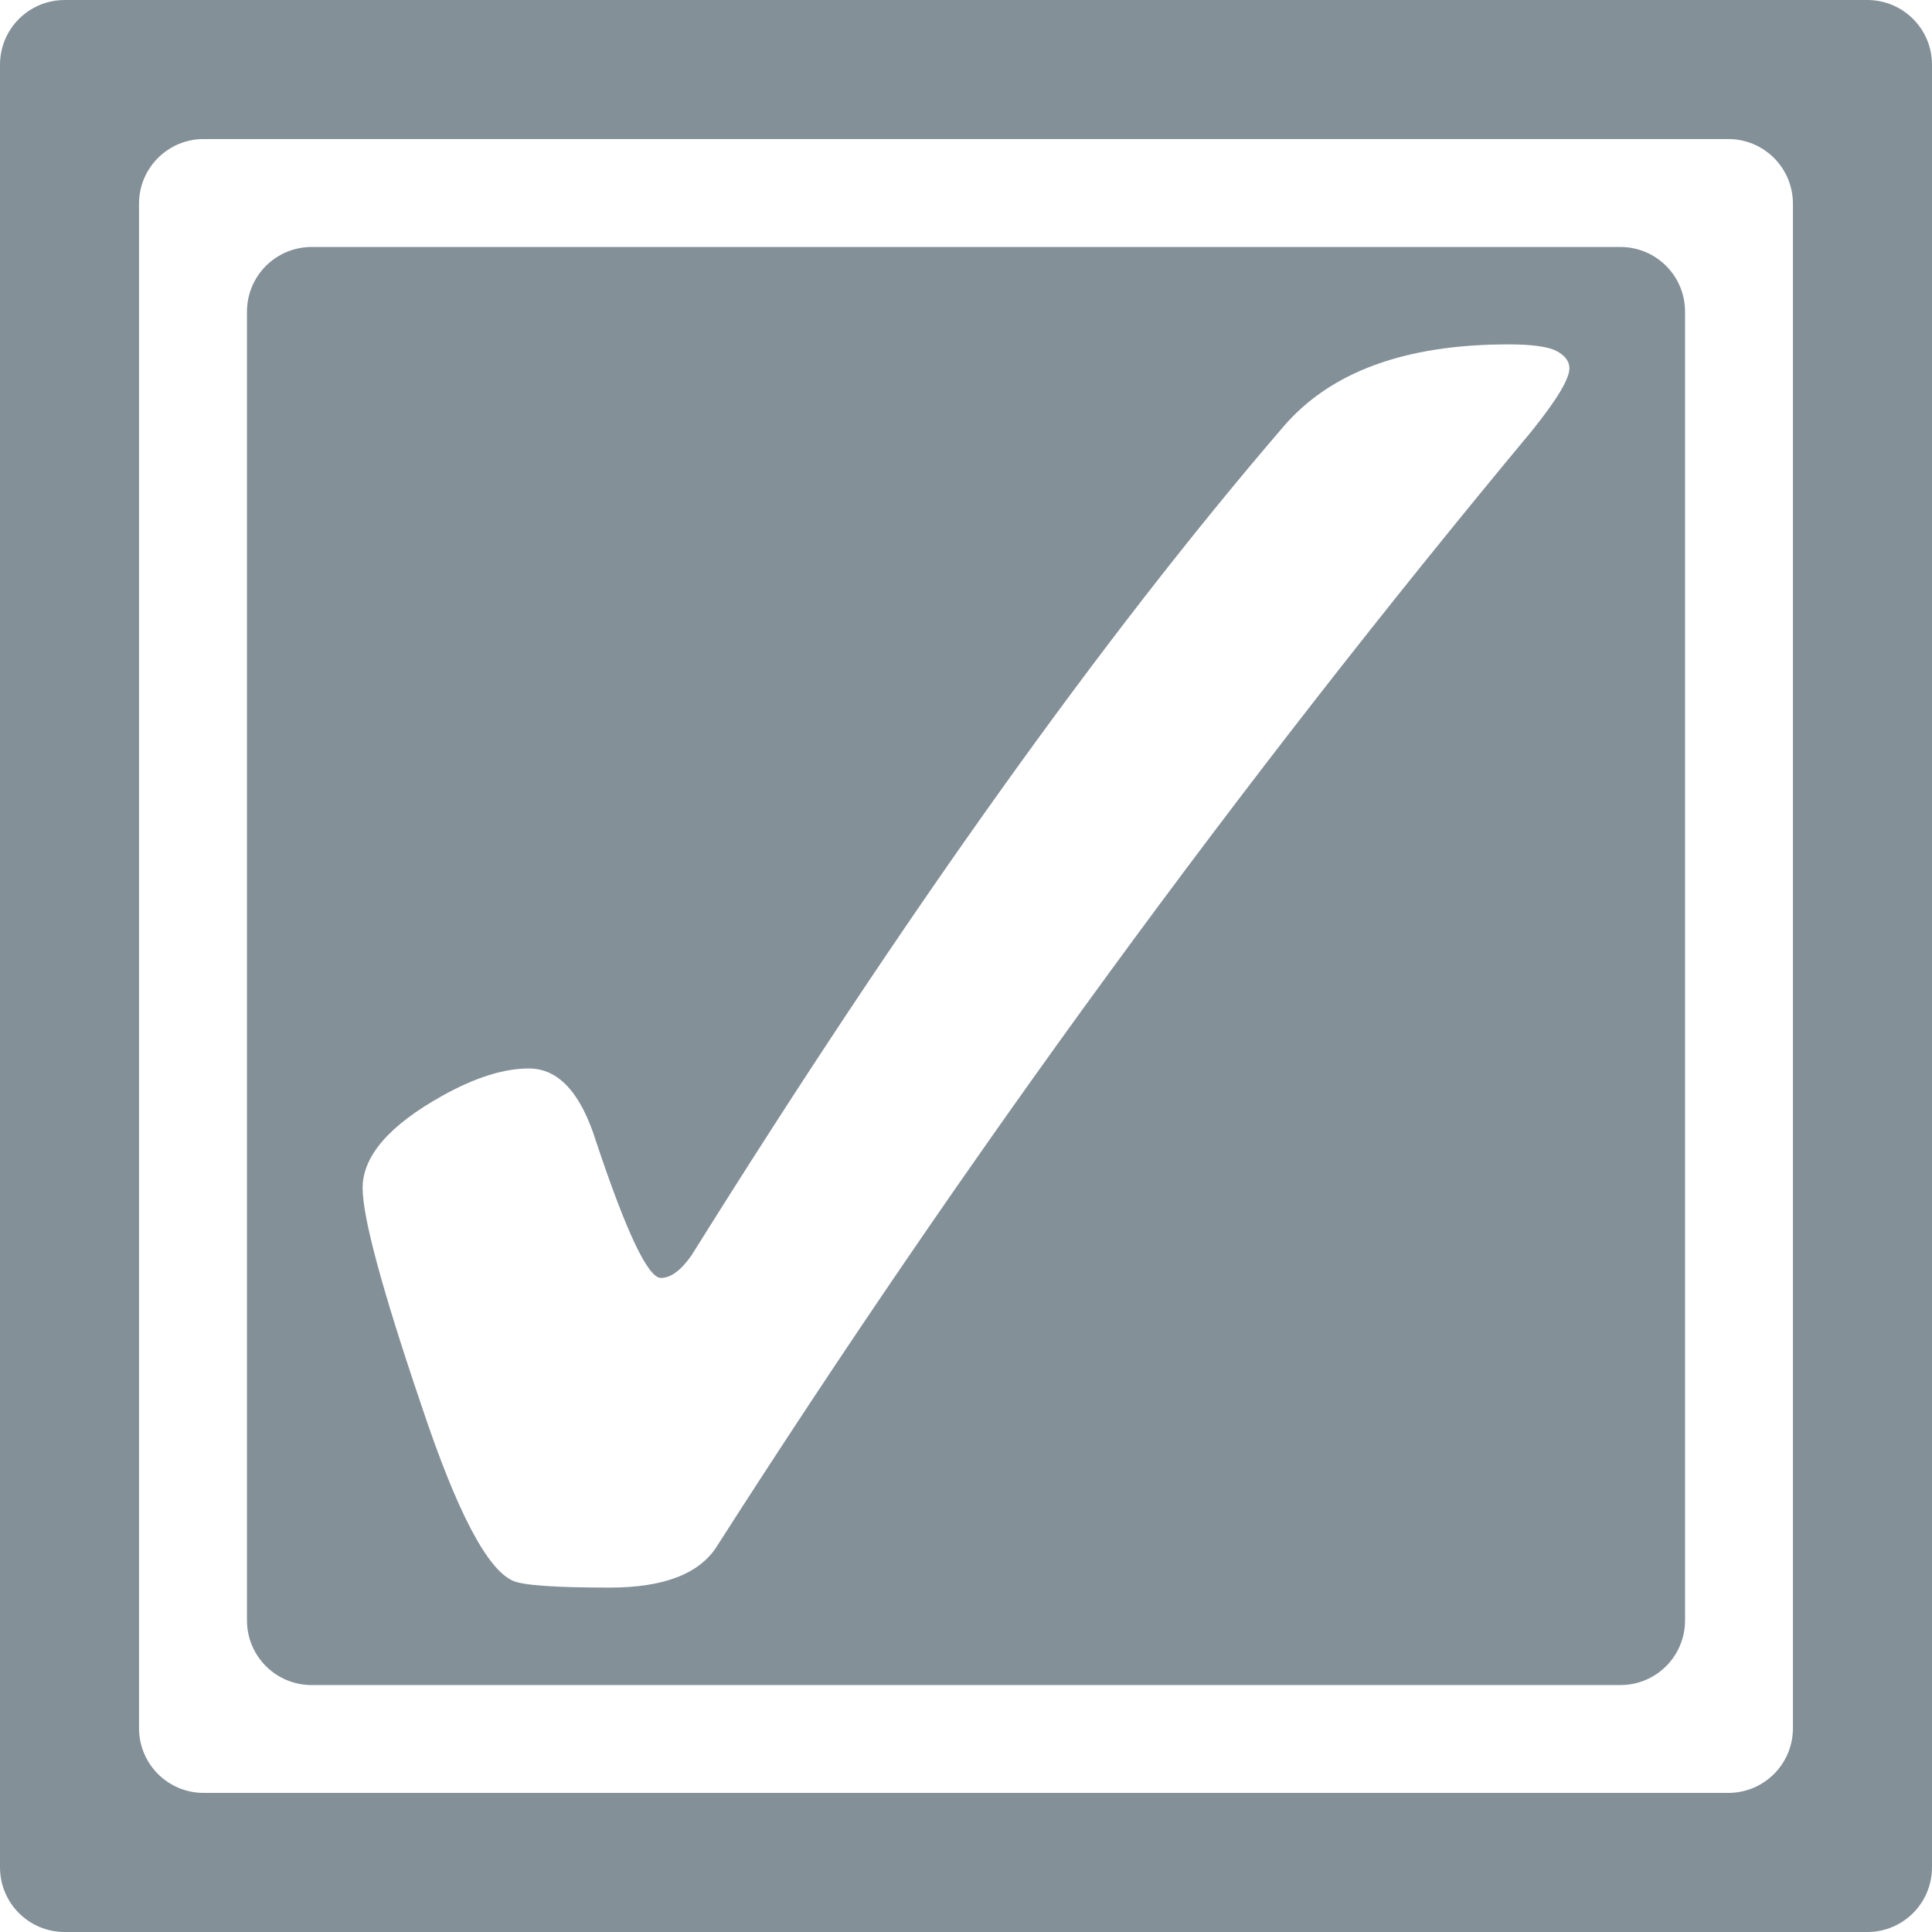
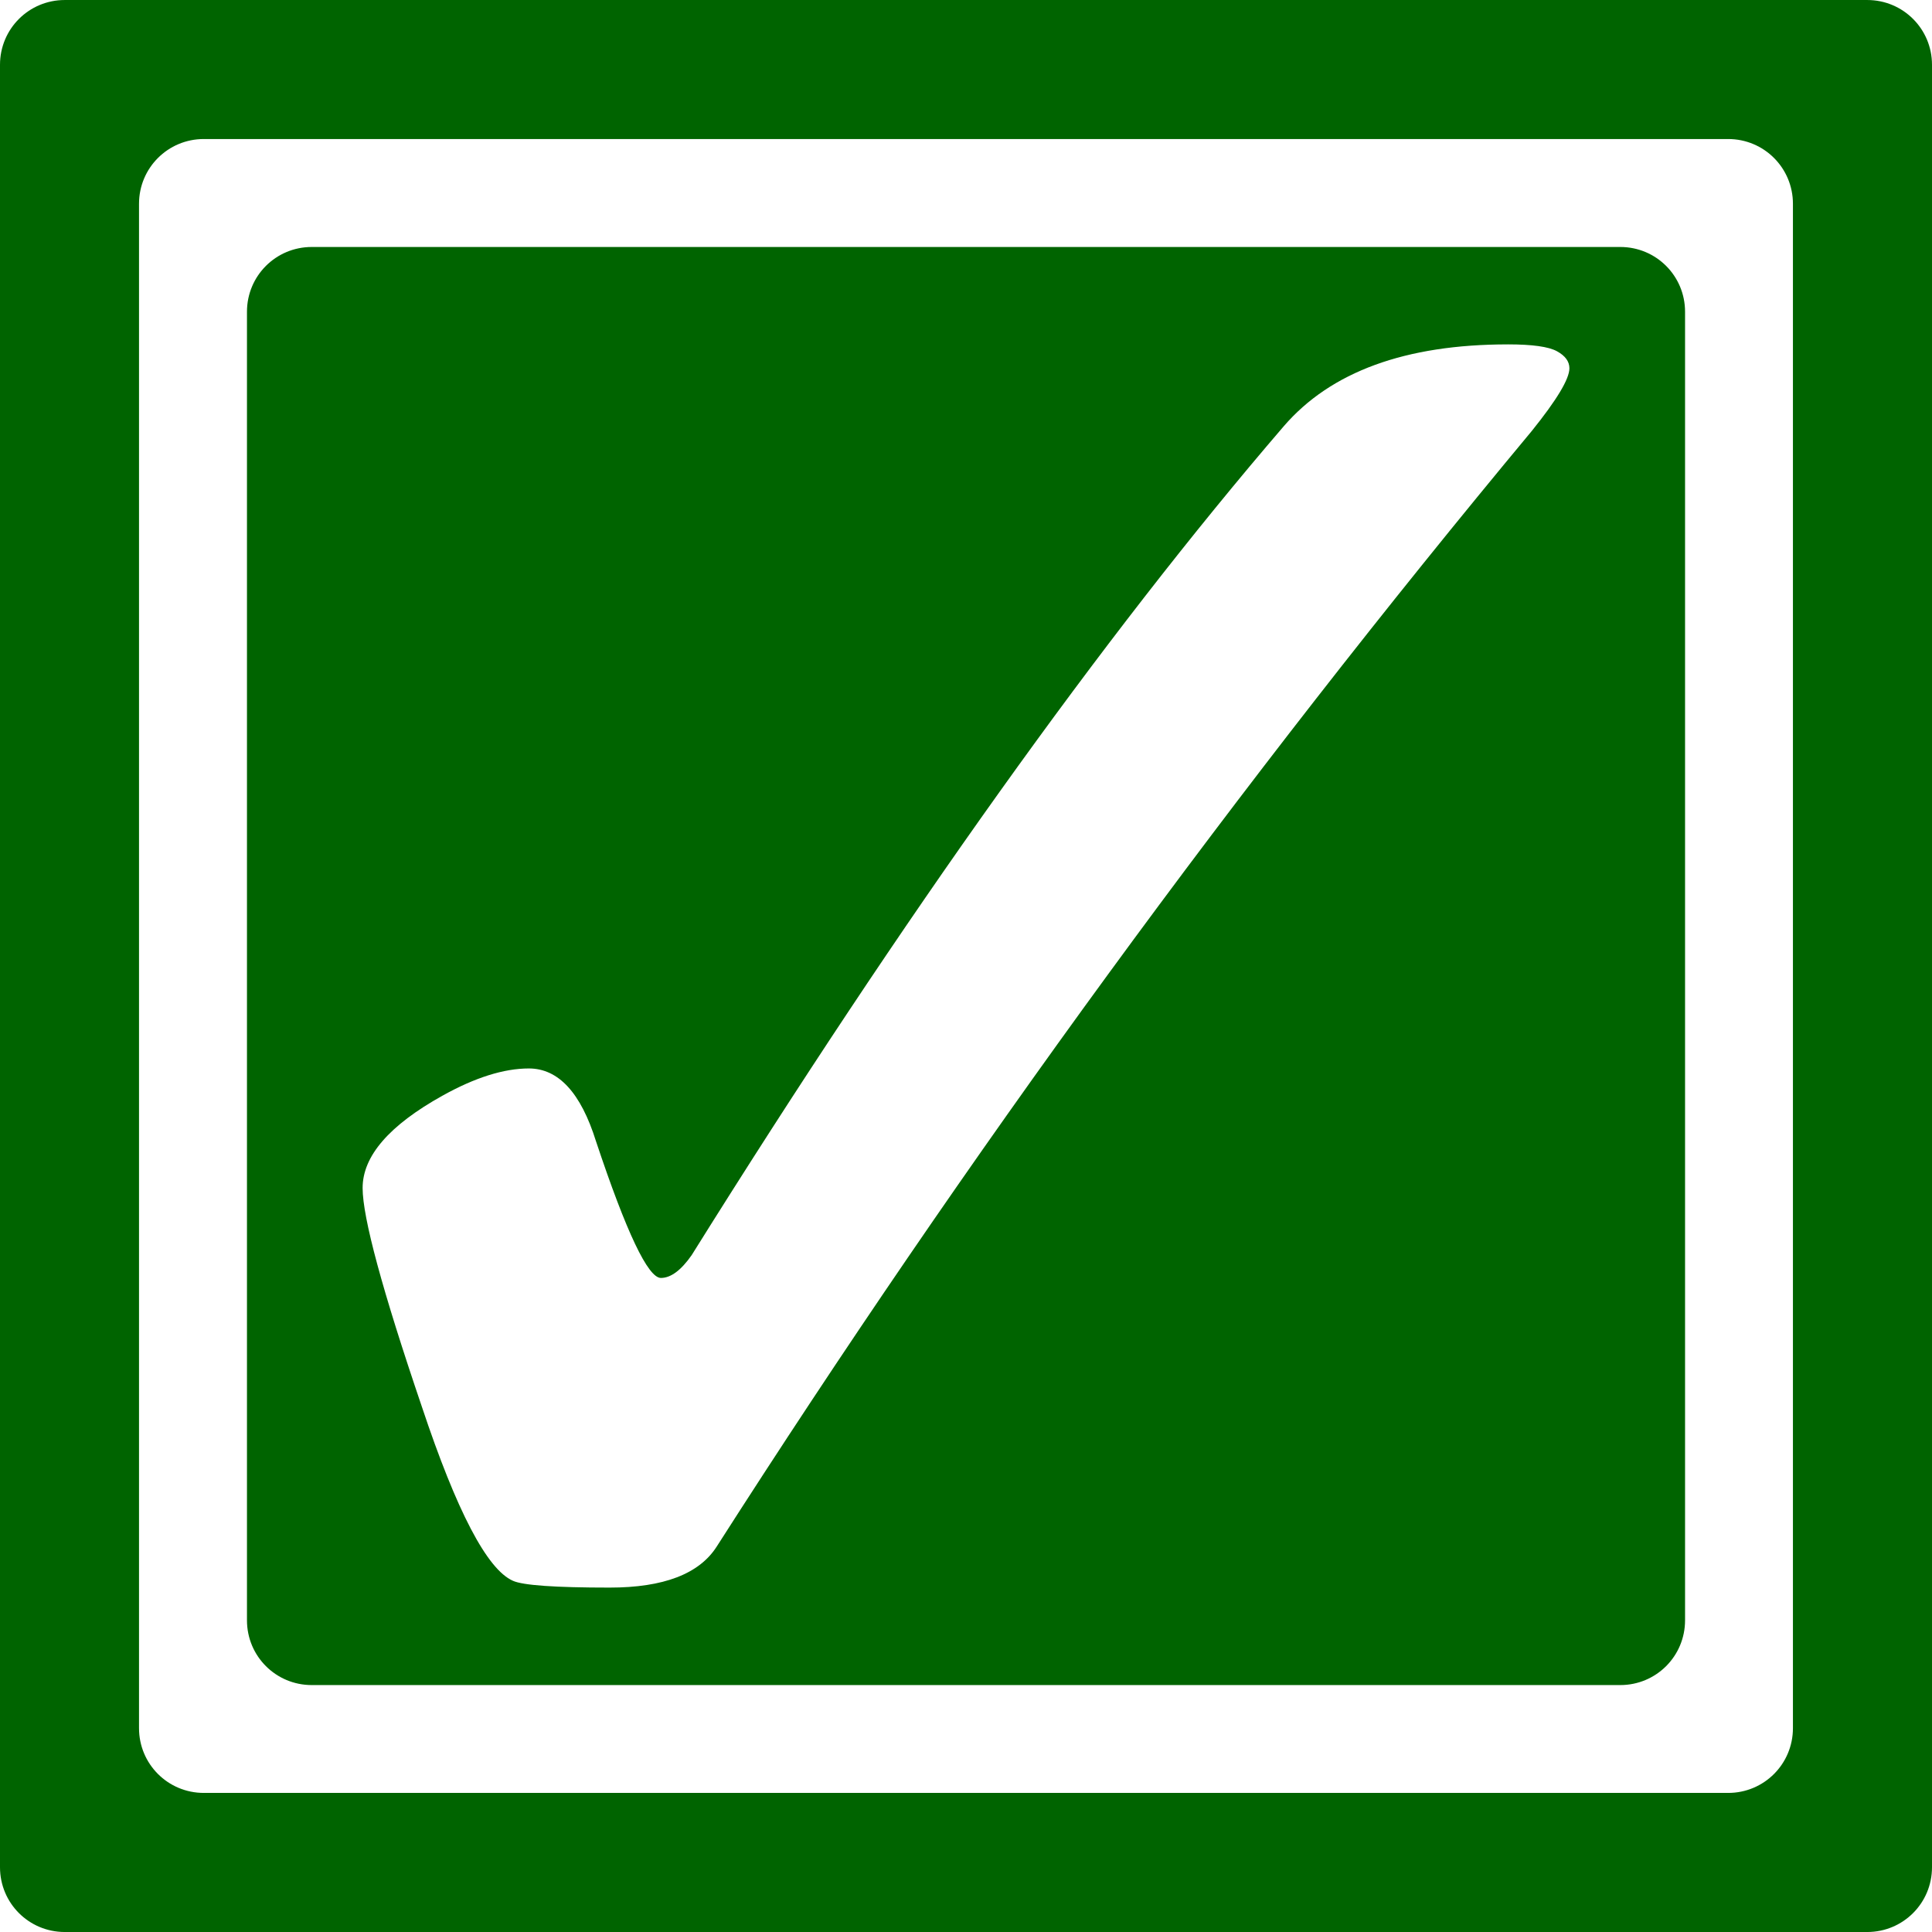
- <svg xmlns="http://www.w3.org/2000/svg" height="25" width="25" version="1.1" viewBox="0 0 149.15 149.148">
-   <path fill="#839098" d="m5 0c-2.77 0-5 2.23-5 5v139.15c0 2.77 2.23 5 5 5h139.15c2.77 0 5-2.23 5-5v-139.15c0-2.77-2.23-5-5-5h-139.15zm10.734 10.732h117.68c2.77 0 5 2.23 5 5v117.68c0 2.77-2.23 5-5 5h-117.68c-2.77 0-5.002-2.23-5.002-5v-117.68c0-2.77 2.232-5 5.002-5zm8.332 8.334c-2.77 0-5 2.23-5 5v101.02c0 2.77 2.23 5 5 5h101.02c2.77 0 5-2.23 5-5v-101.02c0-2.77-2.23-5-5-5h-101.02zm92.346 7.519c1.875 0 3.135 0.176 3.779 0.527 0.645 0.352 0.967 0.791 0.967 1.318 0 0.82-0.967 2.432-2.9 4.834-22.617 27.188-43.594 55.898-62.93 86.133-1.348 2.109-4.102 3.164-8.262 3.164-4.219 0-6.709-0.176-7.471-0.527-1.992-0.879-4.336-5.361-7.031-13.447-3.047-8.965-4.57-14.59-4.57-16.875 0-2.461 2.051-4.834 6.152-7.119 2.519-1.406 4.746-2.109 6.68-2.109 2.285 0 4.014 1.875 5.186 5.625 2.344 7.031 4.014 10.547 5.01 10.547 0.762 0 1.553-0.586 2.373-1.758 16.465-26.367 31.699-47.695 45.703-63.984 3.633-4.219 9.404-6.328 17.314-6.328z" />
+ <svg xmlns="http://www.w3.org/2000/svg" class="checkbox" height="25" width="25" version="1.1" viewBox="0 0 149.15 149.148">
+   <path d="m5 0c-2.77 0-5 2.23-5 5v139.15c0 2.77 2.23 5 5 5h139.15c2.77 0 5-2.23 5-5v-139.15c0-2.77-2.23-5-5-5h-139.15zm10.734 10.732h117.68c2.77 0 5 2.23 5 5v117.68c0 2.77-2.23 5-5 5h-117.68c-2.77 0-5.002-2.23-5.002-5v-117.68c0-2.77 2.232-5 5.002-5zm8.332 8.334c-2.77 0-5 2.23-5 5v101.02c0 2.77 2.23 5 5 5h101.02c2.77 0 5-2.23 5-5v-101.02c0-2.77-2.23-5-5-5h-101.02zm92.346 7.519c1.875 0 3.135 0.176 3.779 0.527 0.645 0.352 0.967 0.791 0.967 1.318 0 0.82-0.967 2.432-2.9 4.834-22.617 27.188-43.594 55.898-62.93 86.133-1.348 2.109-4.102 3.164-8.262 3.164-4.219 0-6.709-0.176-7.471-0.527-1.992-0.879-4.336-5.361-7.031-13.447-3.047-8.965-4.57-14.59-4.57-16.875 0-2.461 2.051-4.834 6.152-7.119 2.519-1.406 4.746-2.109 6.68-2.109 2.285 0 4.014 1.875 5.186 5.625 2.344 7.031 4.014 10.547 5.01 10.547 0.762 0 1.553-0.586 2.373-1.758 16.465-26.367 31.699-47.695 45.703-63.984 3.633-4.219 9.404-6.328 17.314-6.328z" fill="#006400" />
</svg>
